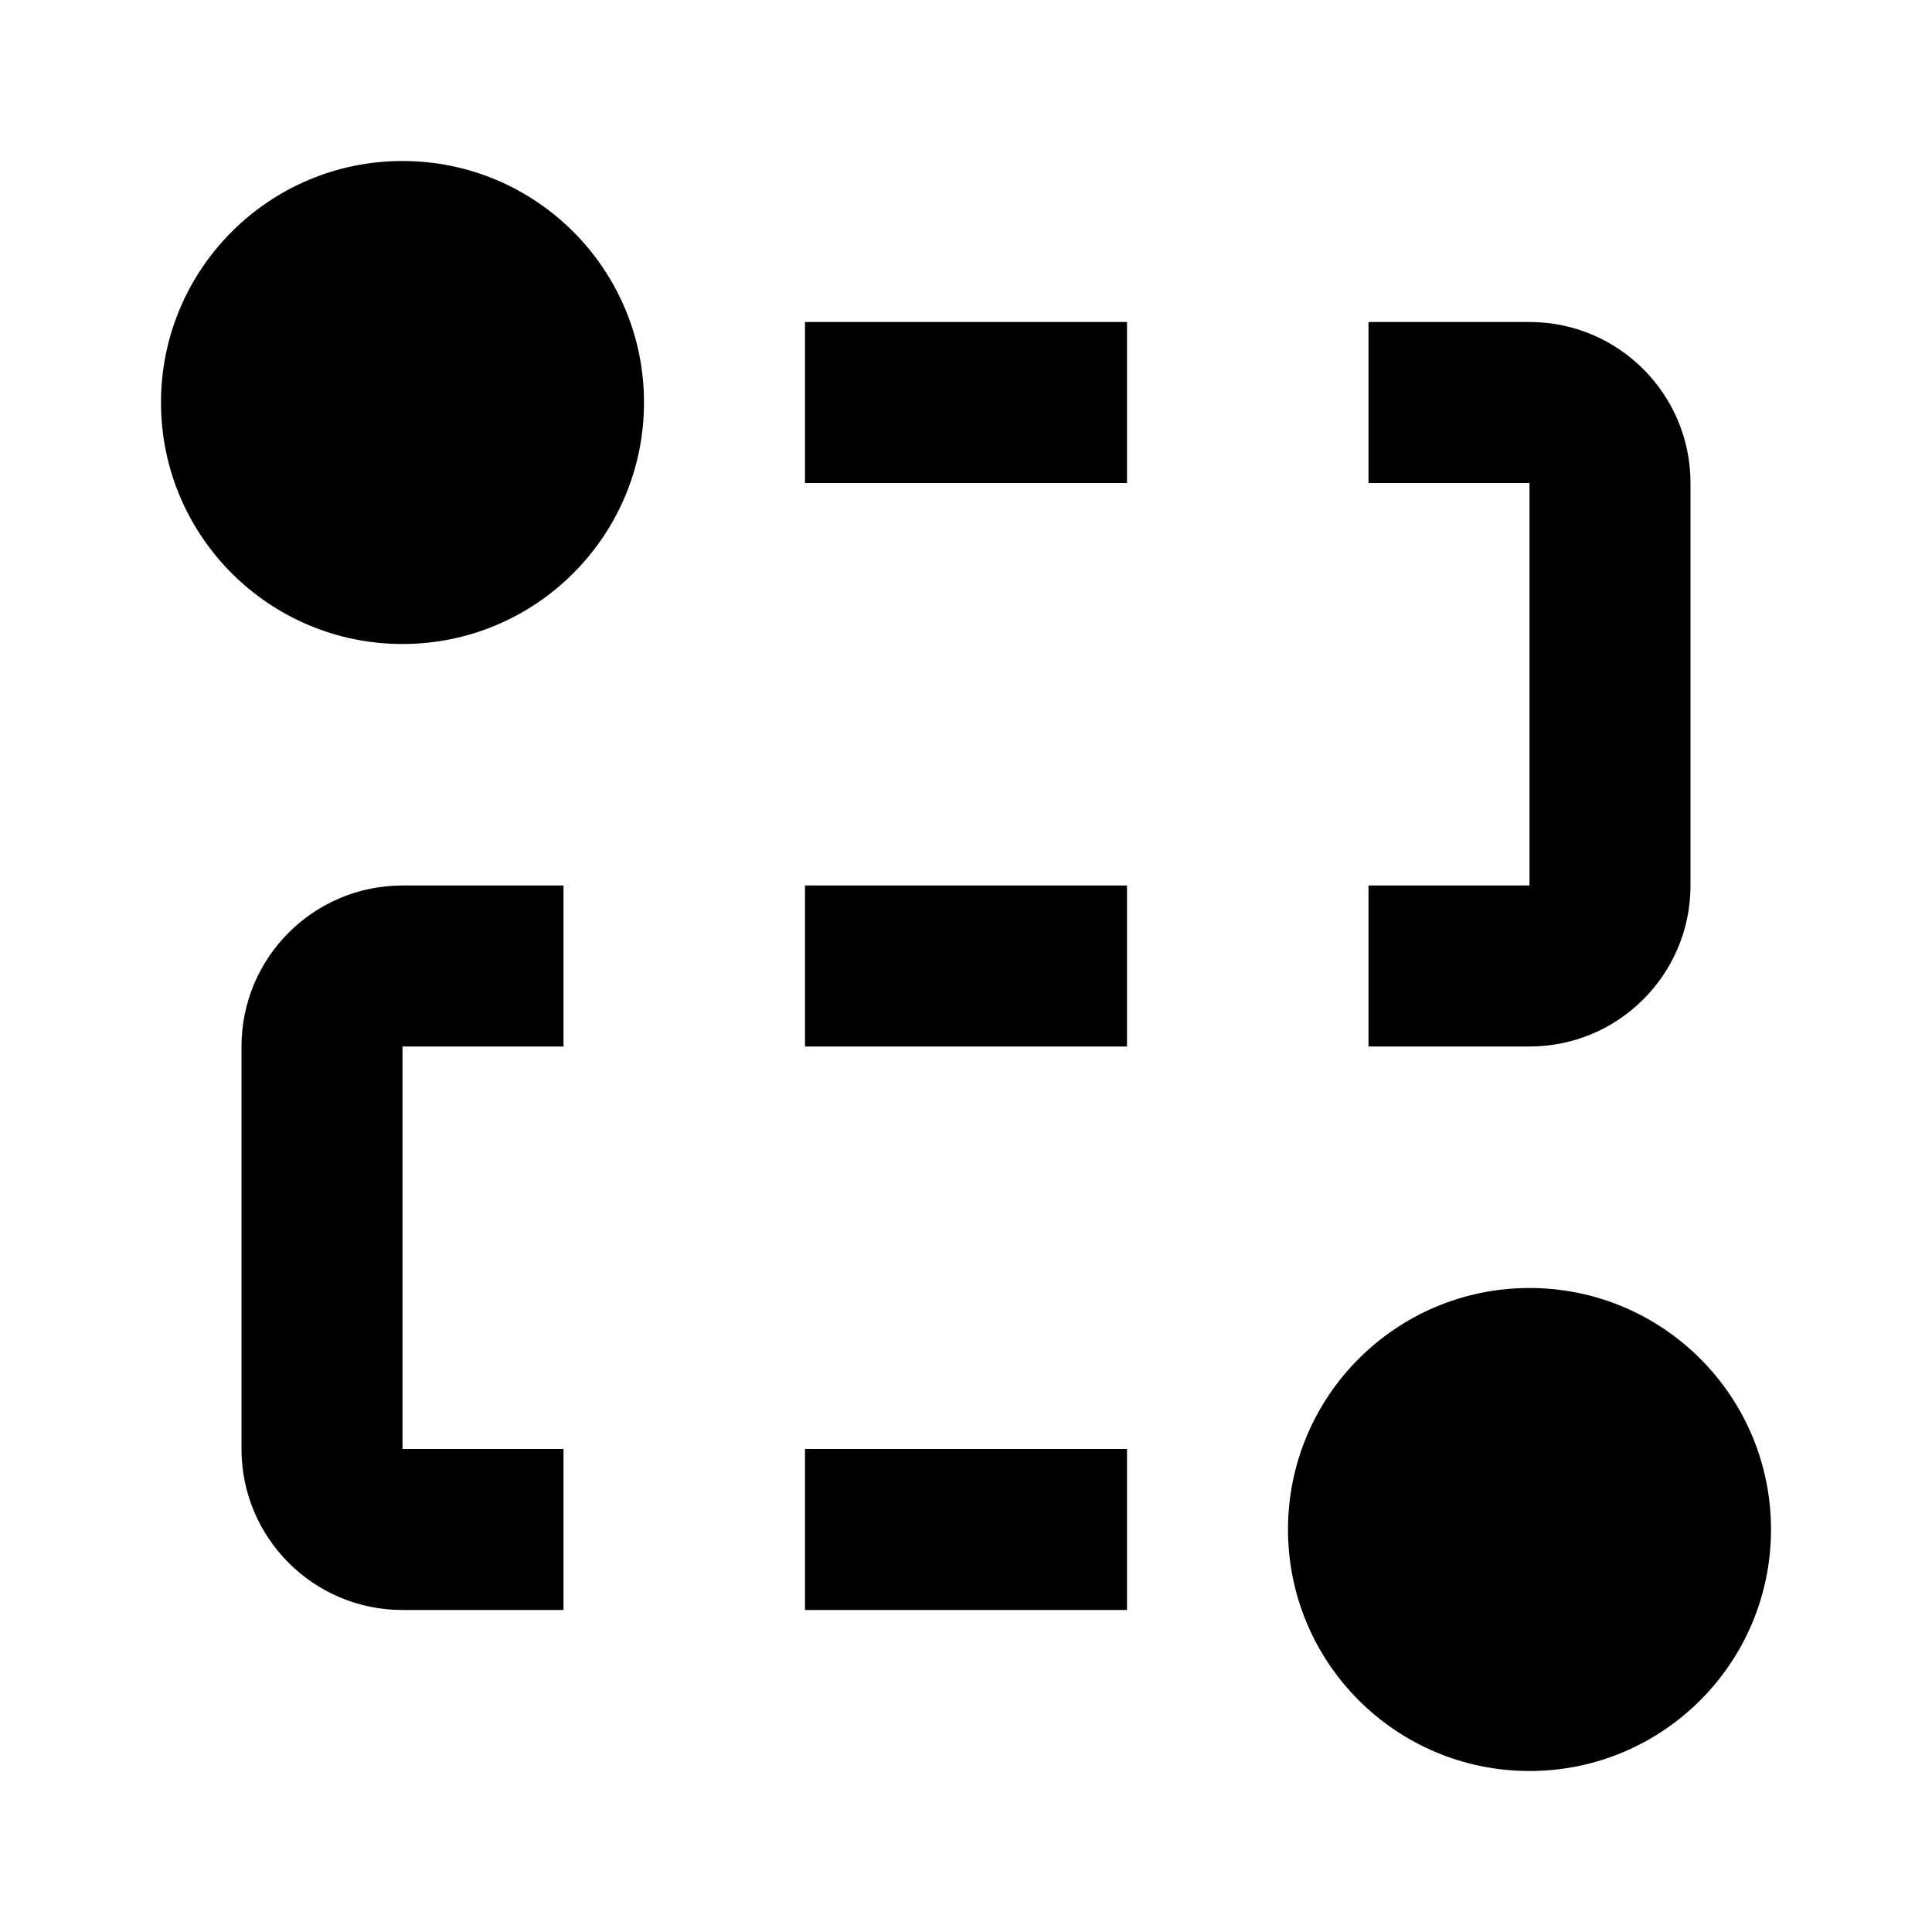
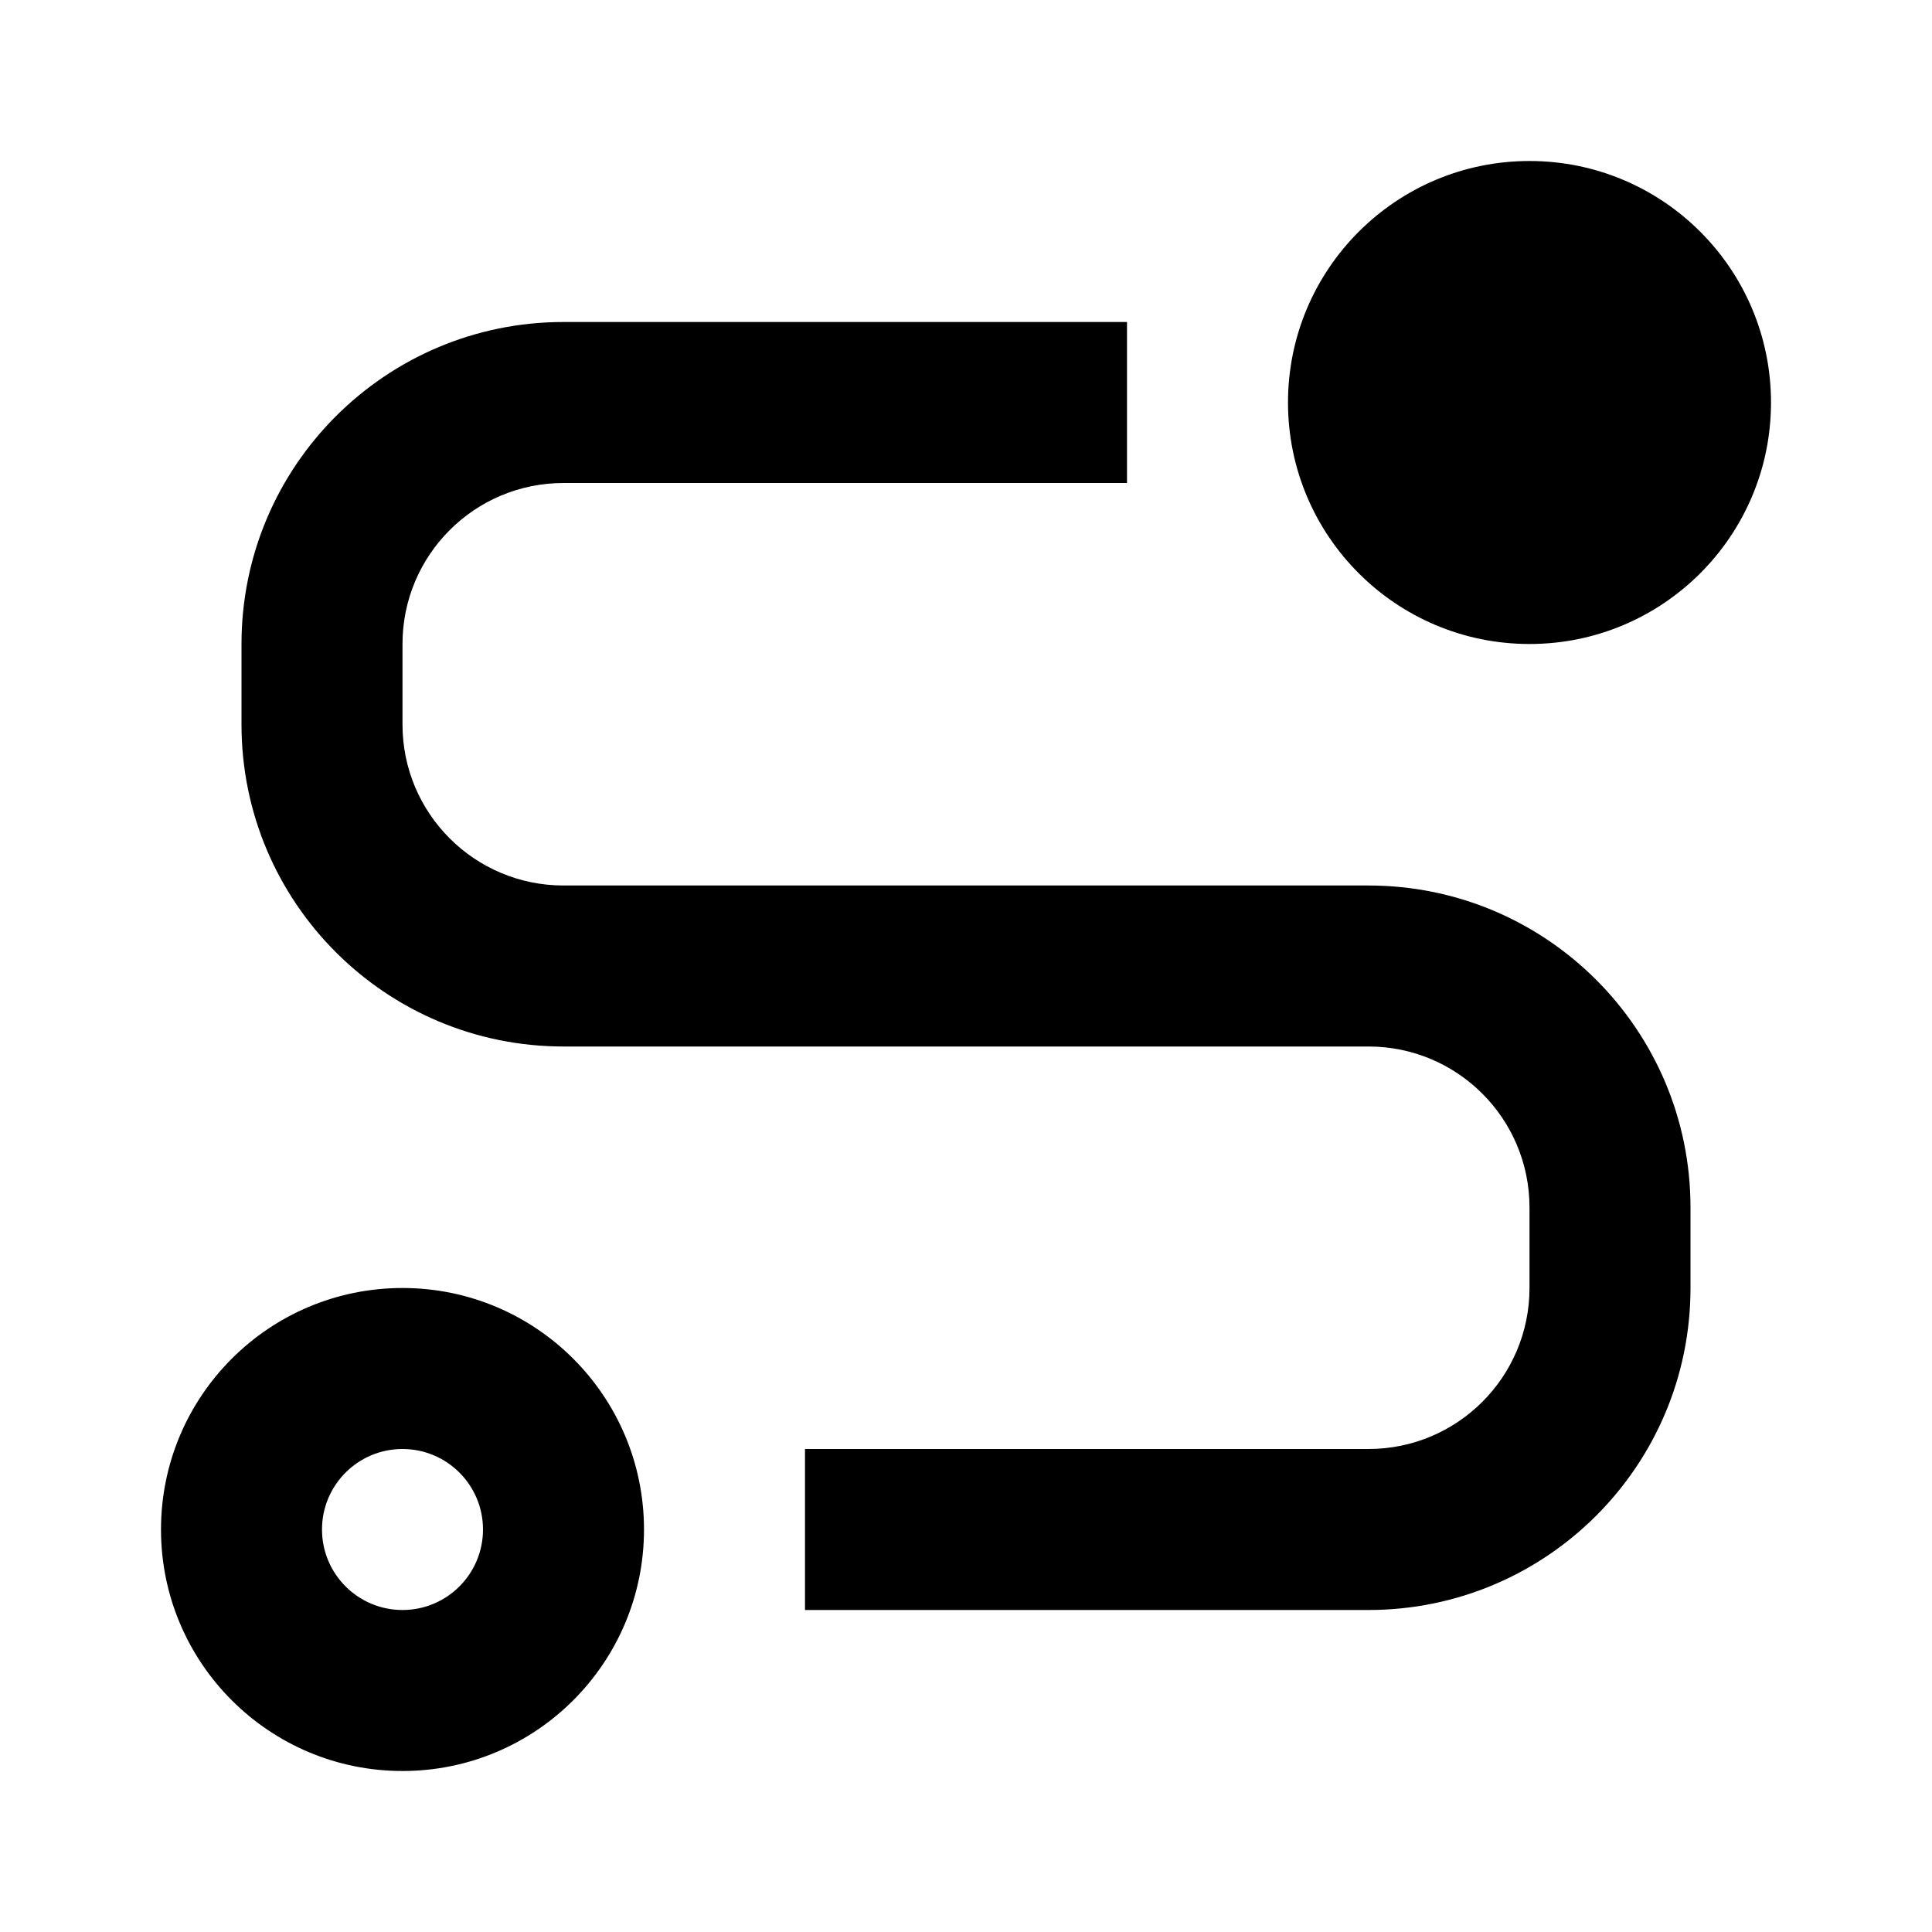
<svg xmlns="http://www.w3.org/2000/svg" width="24" height="24" viewBox="0 0 24 24">
  <rect width="24" height="24" style="fill:none" />
-   <path d="M8,5A3,3,0,1,1,5,2,3,3,0,0,1,8,5ZM22,19a3,3,0,1,0-3,3A3,3,0,0,0,22,19ZM14,4H10V6h4Zm5,0H17V6h2v5H17v2h2a2,2,0,0,0,2-2V6A2,2,0,0,0,19,4ZM5,13H7V11H5a2,2,0,0,0-2,2v5a2,2,0,0,0,2,2H7V18H5Zm9-2H10v2h4Zm-4,7v2h4V18Z" />
+   <path d="M22,5a3,3,0,1,1-3-3A3,3,0,0,1,22,5ZM8,19a3,3,0,1,1-3-3A3,3,0,0,1,8,19ZM6,19a1,1,0,1,0-1,1A1,1,0,0,0,6,19Zm11-8H7A2,2,0,0,1,5,9V8A2,2,0,0,1,7,6h7V4H7A4,4,0,0,0,3,8V9a4,4,0,0,0,4,4H17a2,2,0,0,1,2,2v1a2,2,0,0,1-2,2H10v2h7a4,4,0,0,0,4-4V15A4,4,0,0,0,17,11Z" />
</svg>
